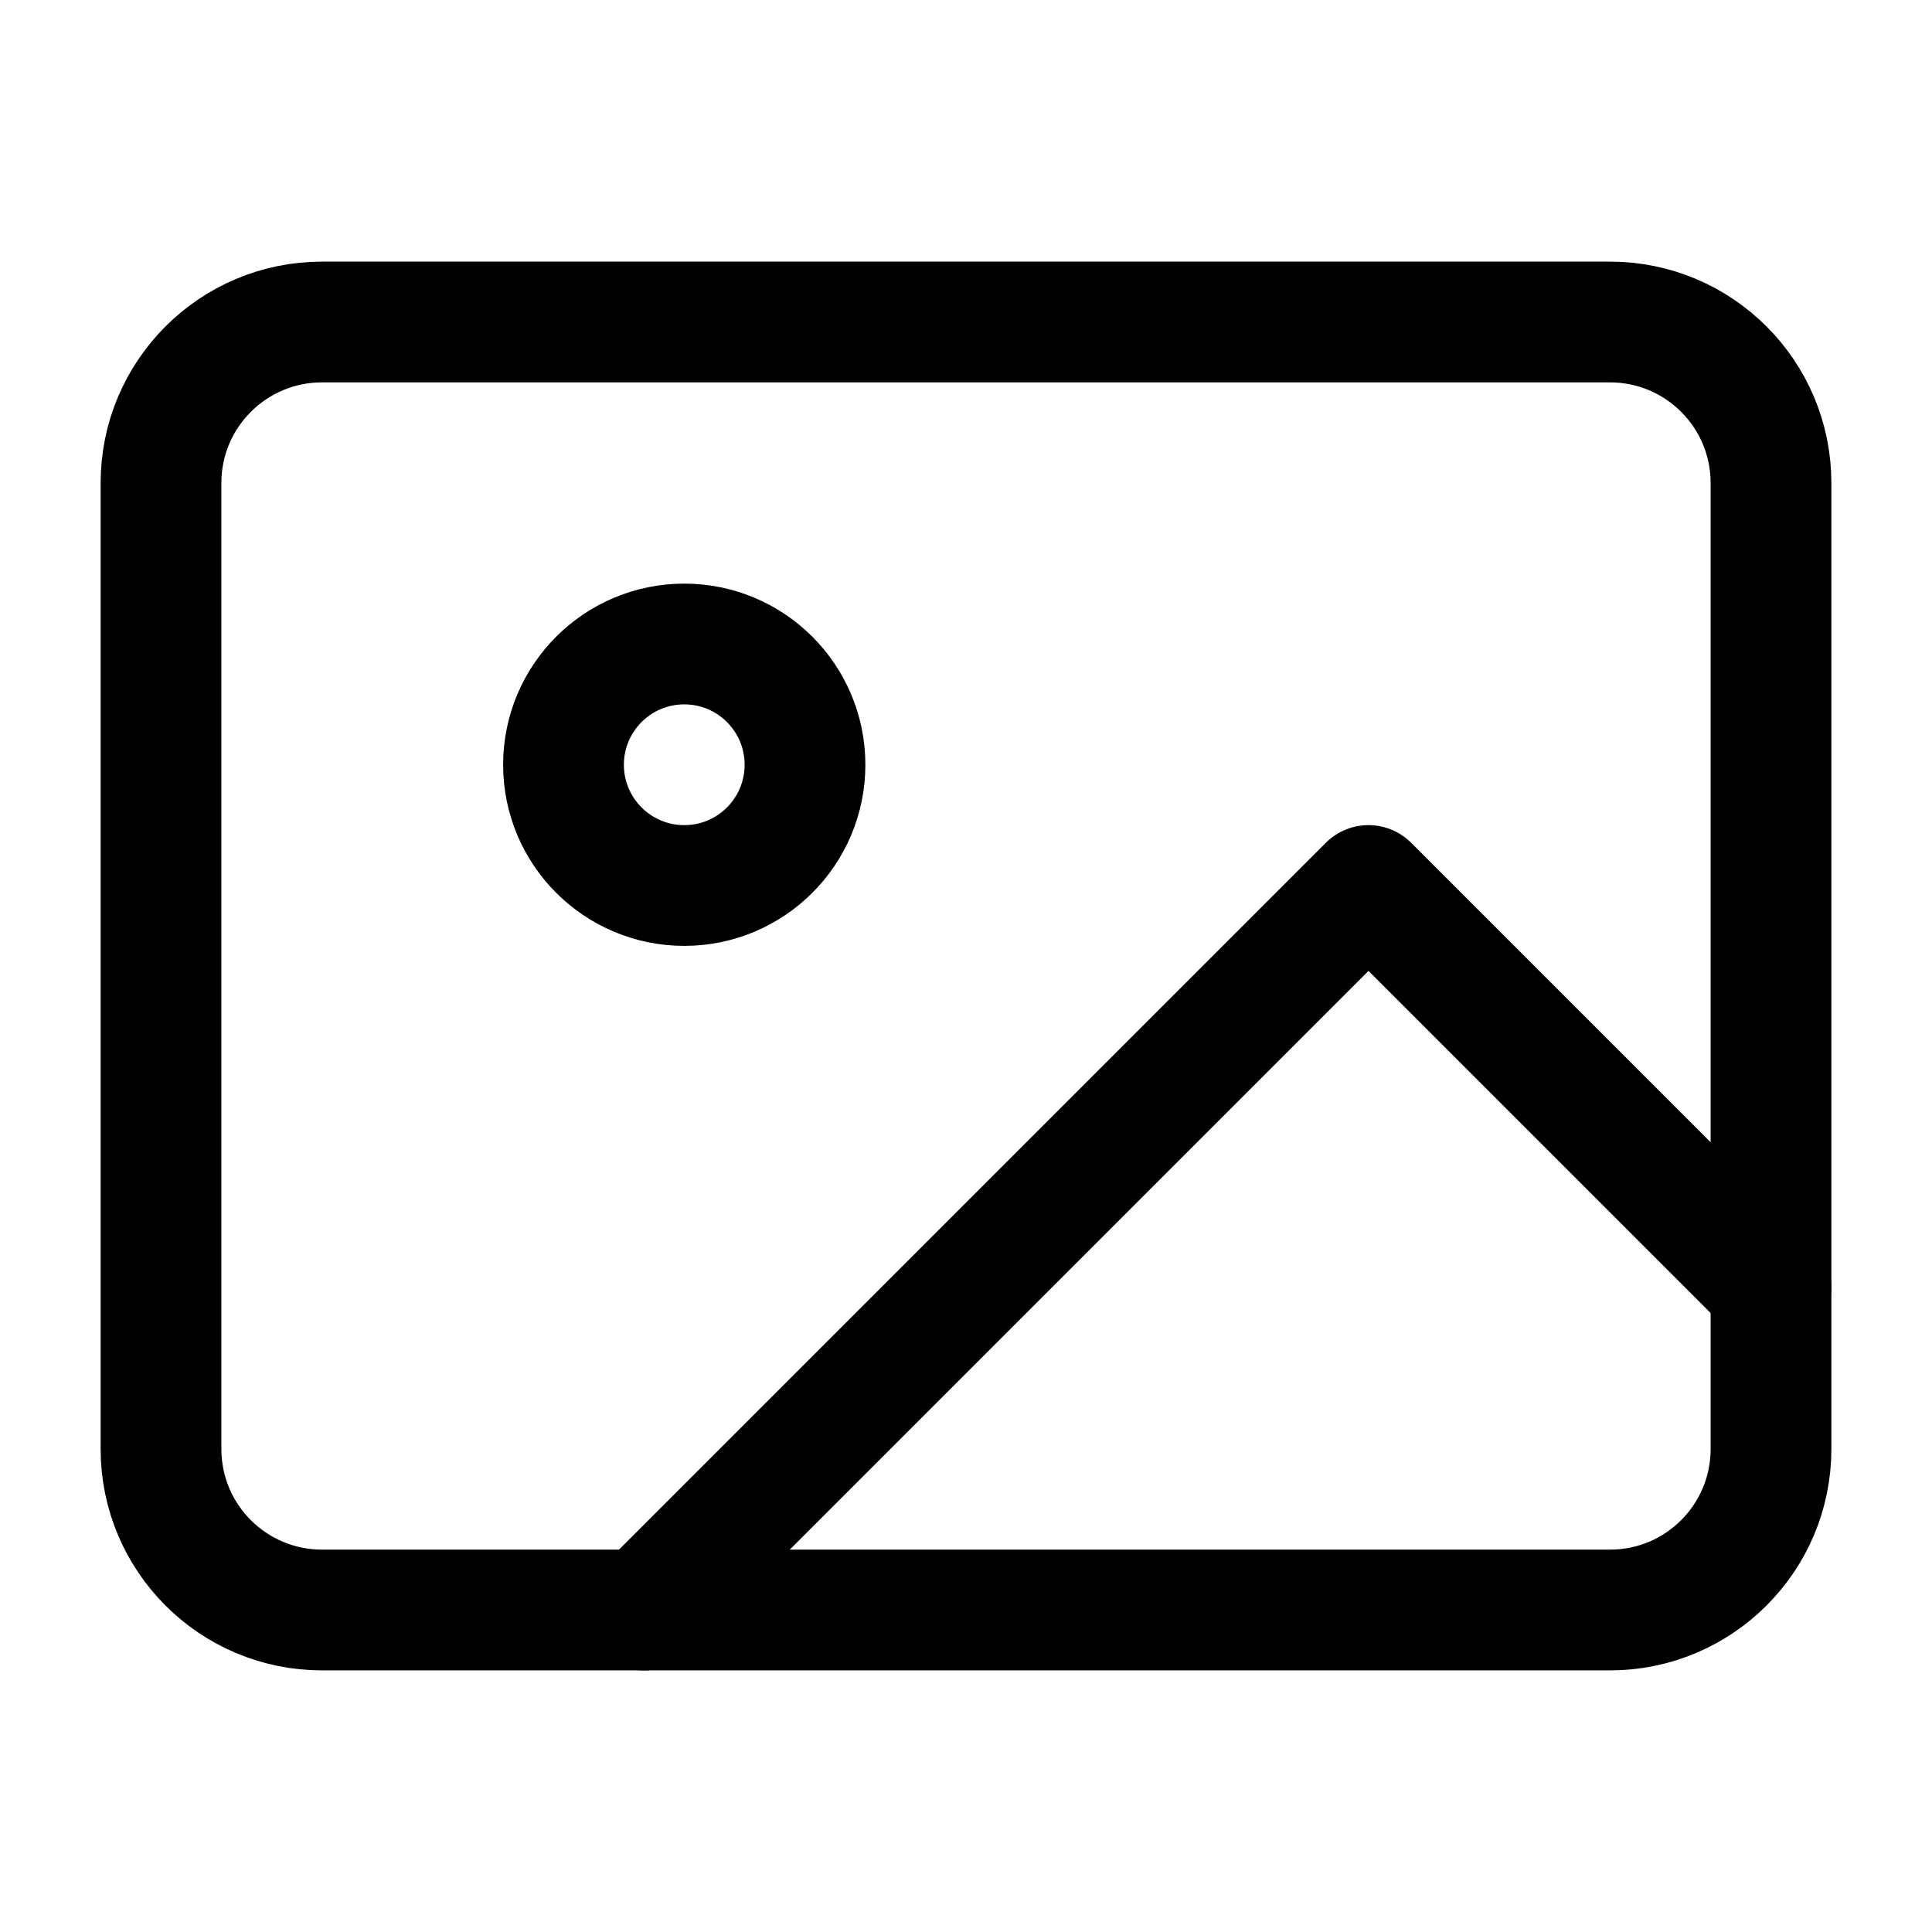
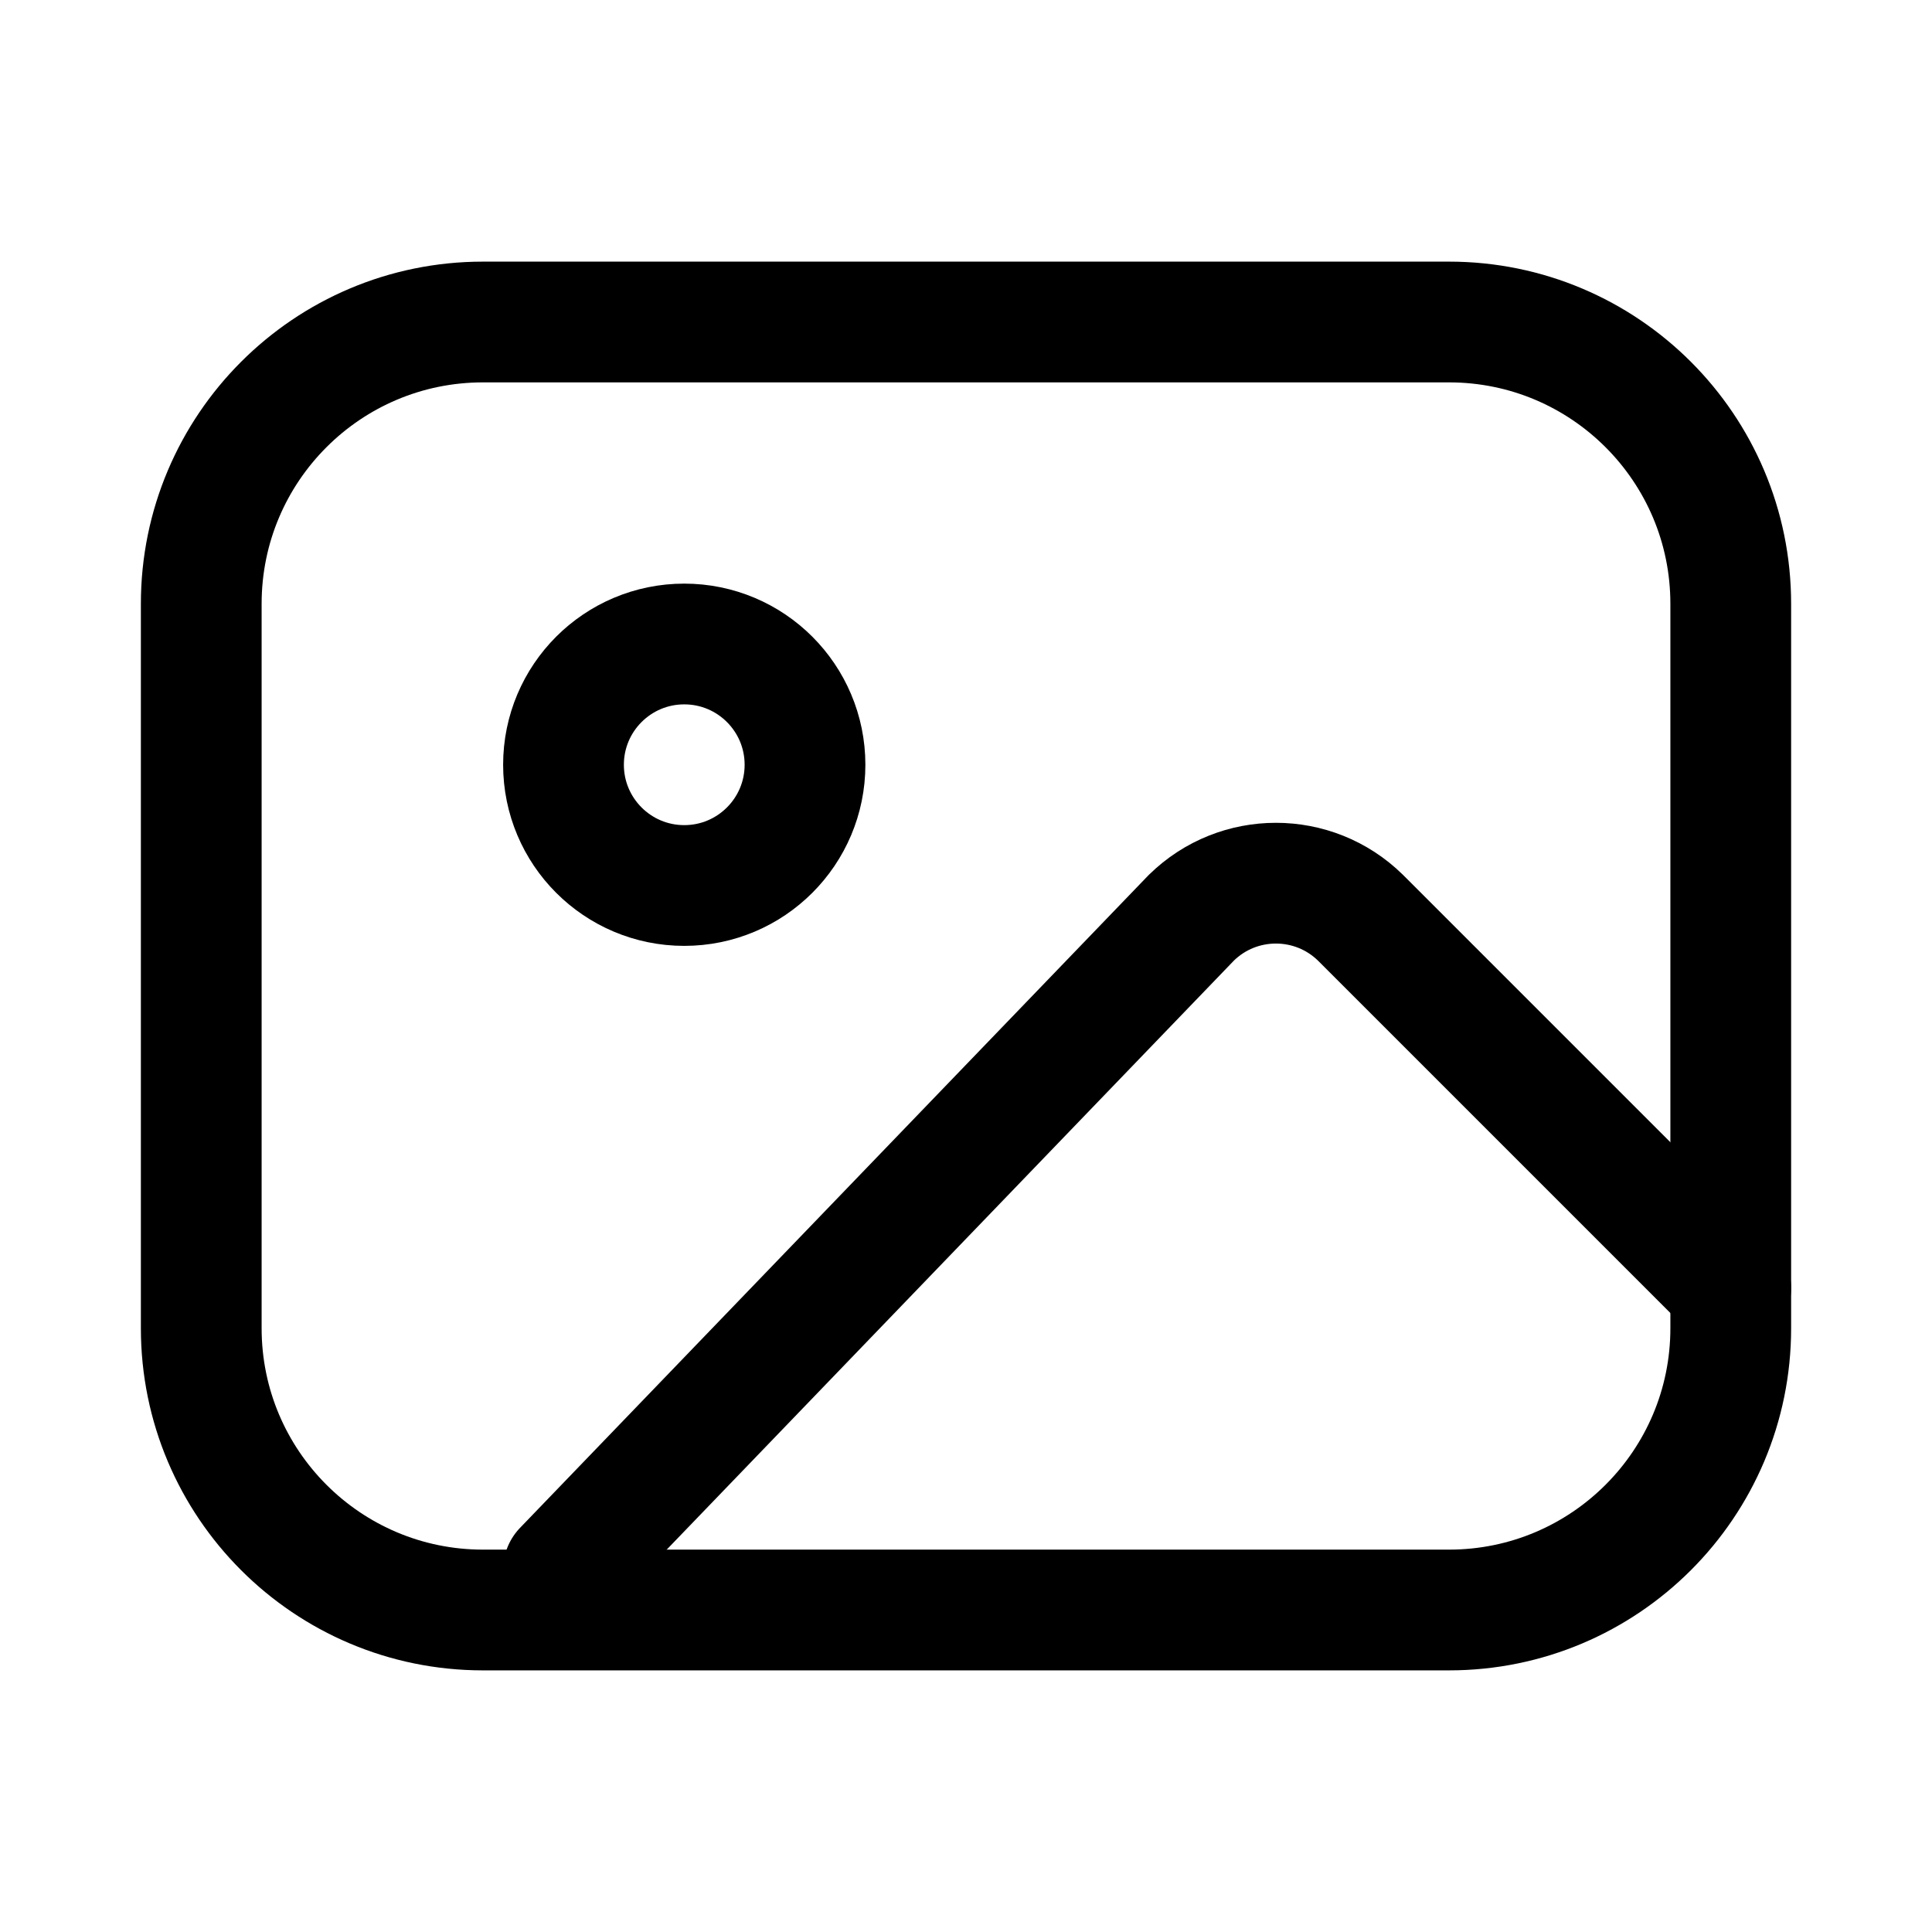
<svg xmlns="http://www.w3.org/2000/svg" width="24" height="24" viewBox="0 0 24 24" fill="none" stroke="currentColor" stroke-width="1.5" stroke-linecap="round" stroke-linejoin="round">
-   <rect x="2" y="4" width="20" height="16" rx="2" />
+   <rect x="2.5" y="4" width="19" height="16" rx="3.5" />
  <circle cx="8.5" cy="9.5" r="1.5" />
-   <path d="M22 16l-5-5-9 9" />
+   <path d="M21.5 16l-4.6-4.6a1.5 1.5 0 0 0-2.1 0L7 19.5" />
</svg>
